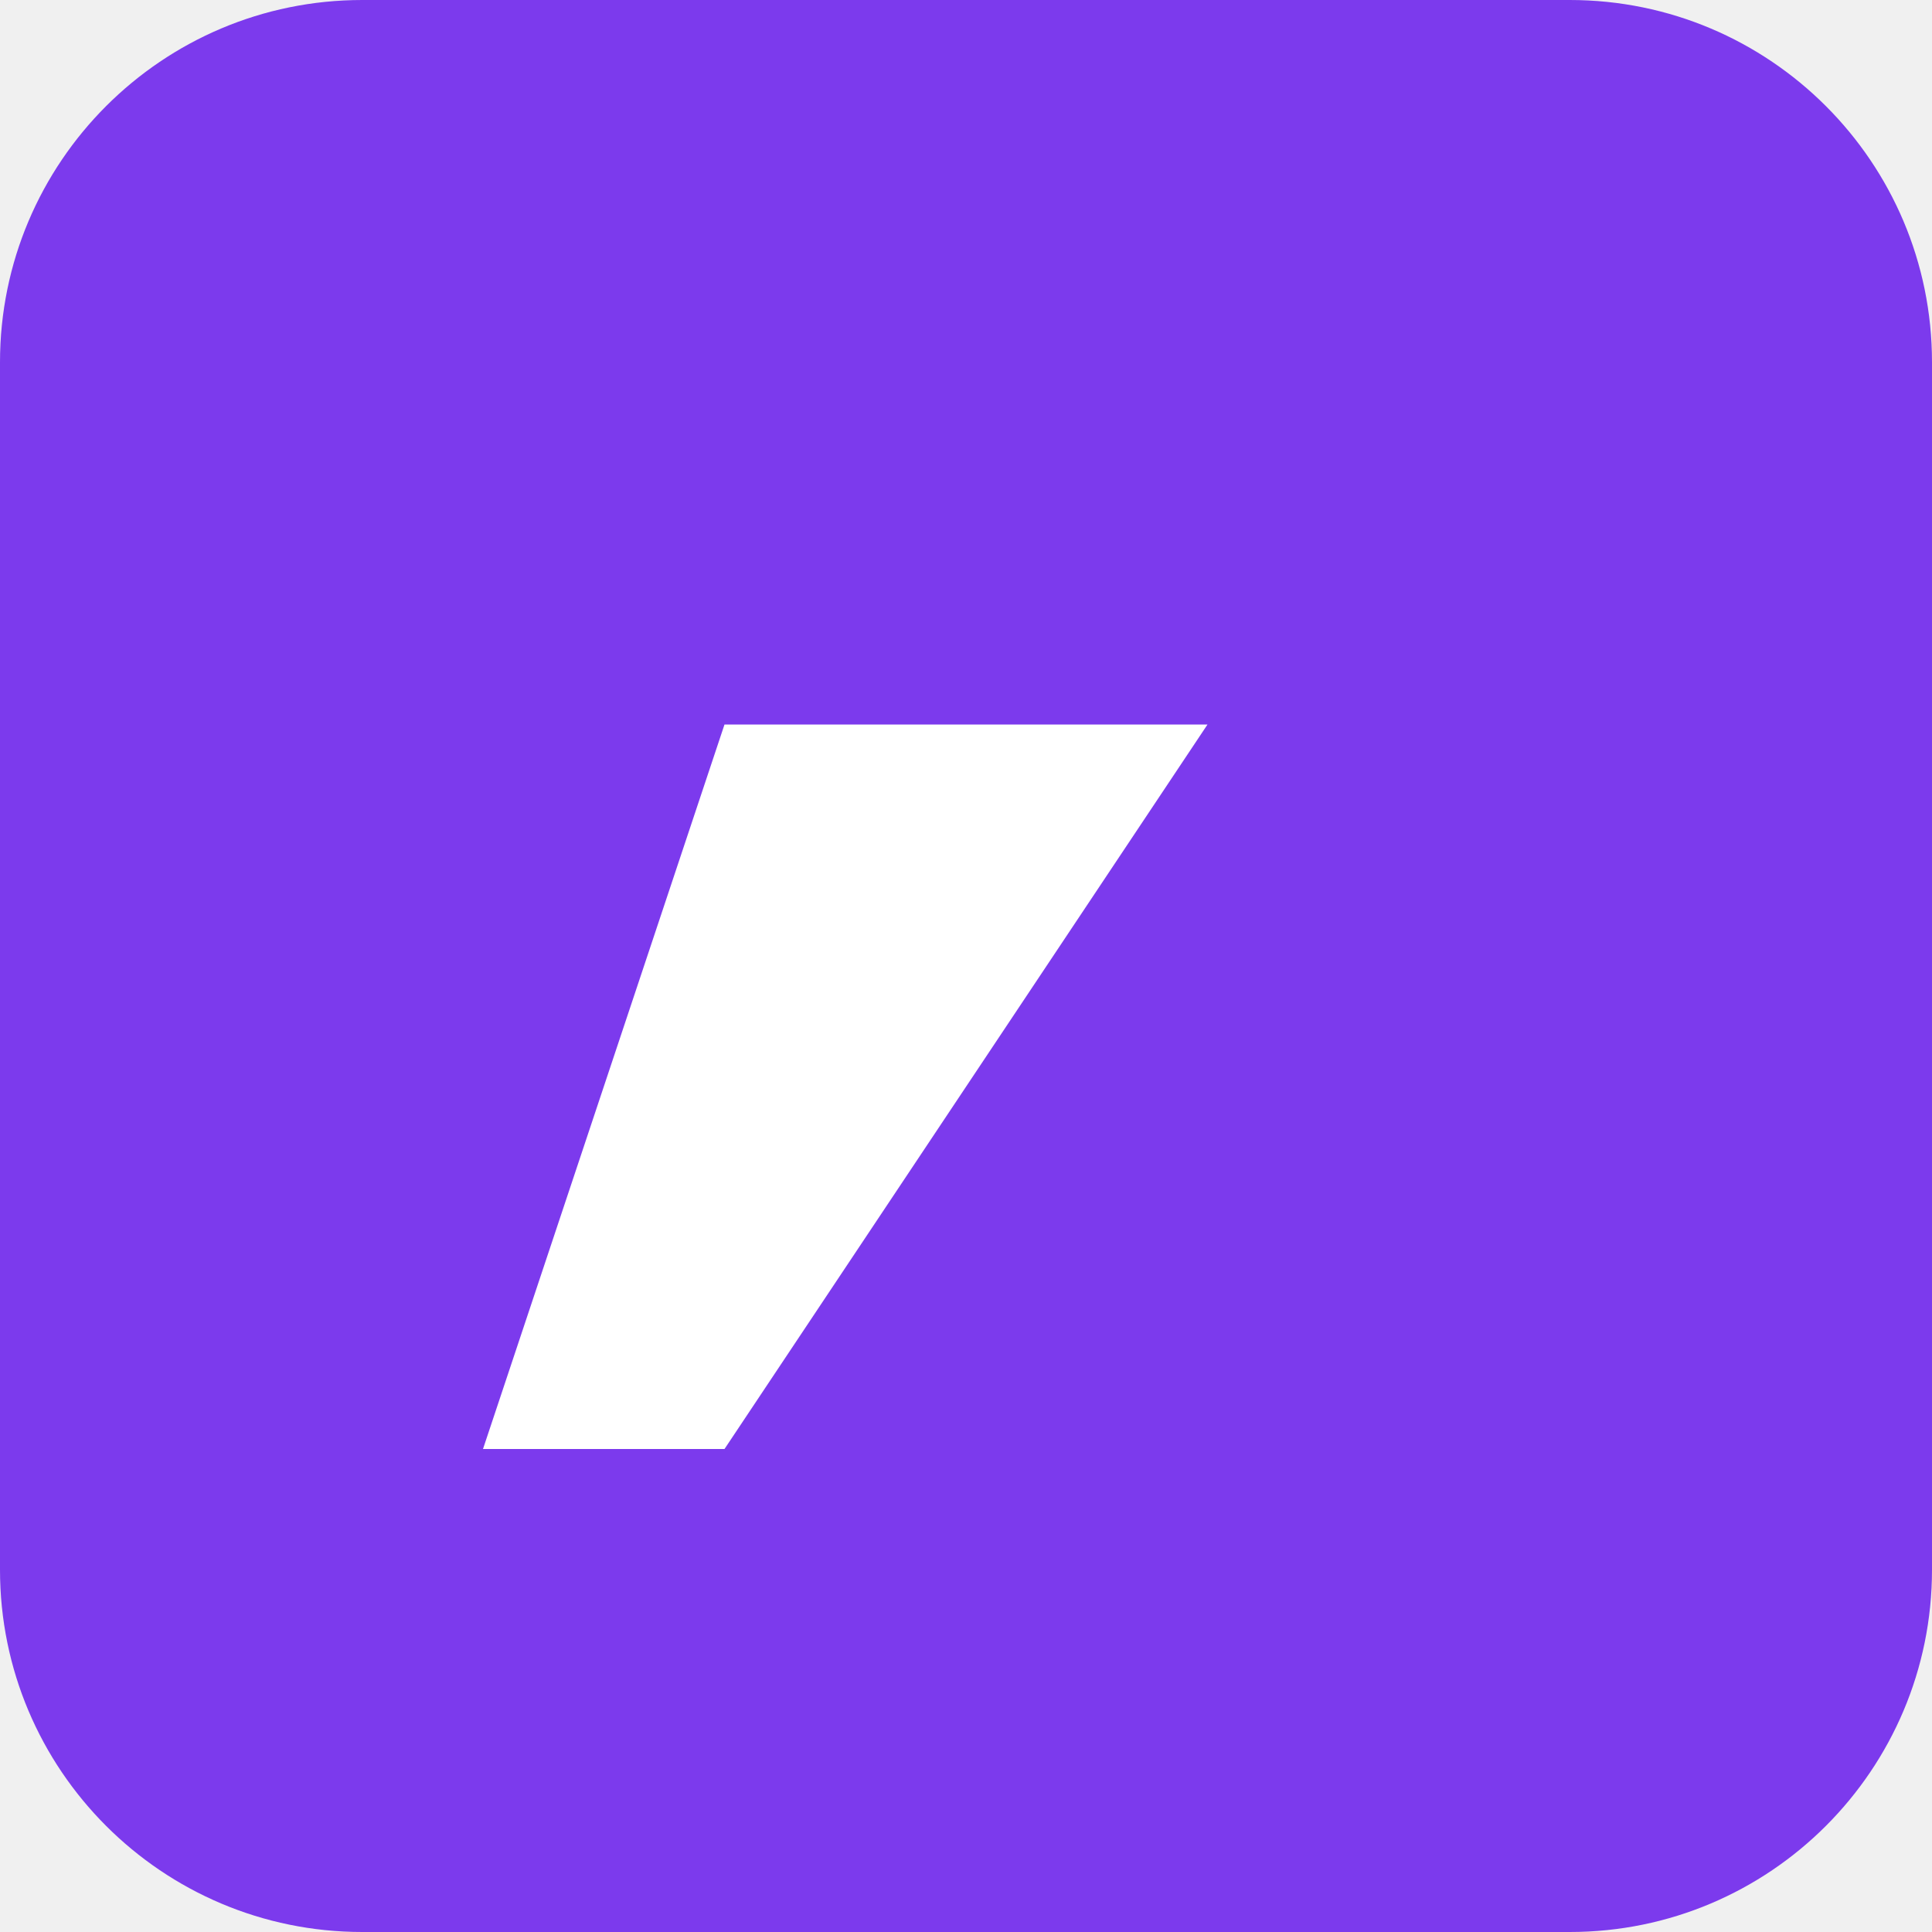
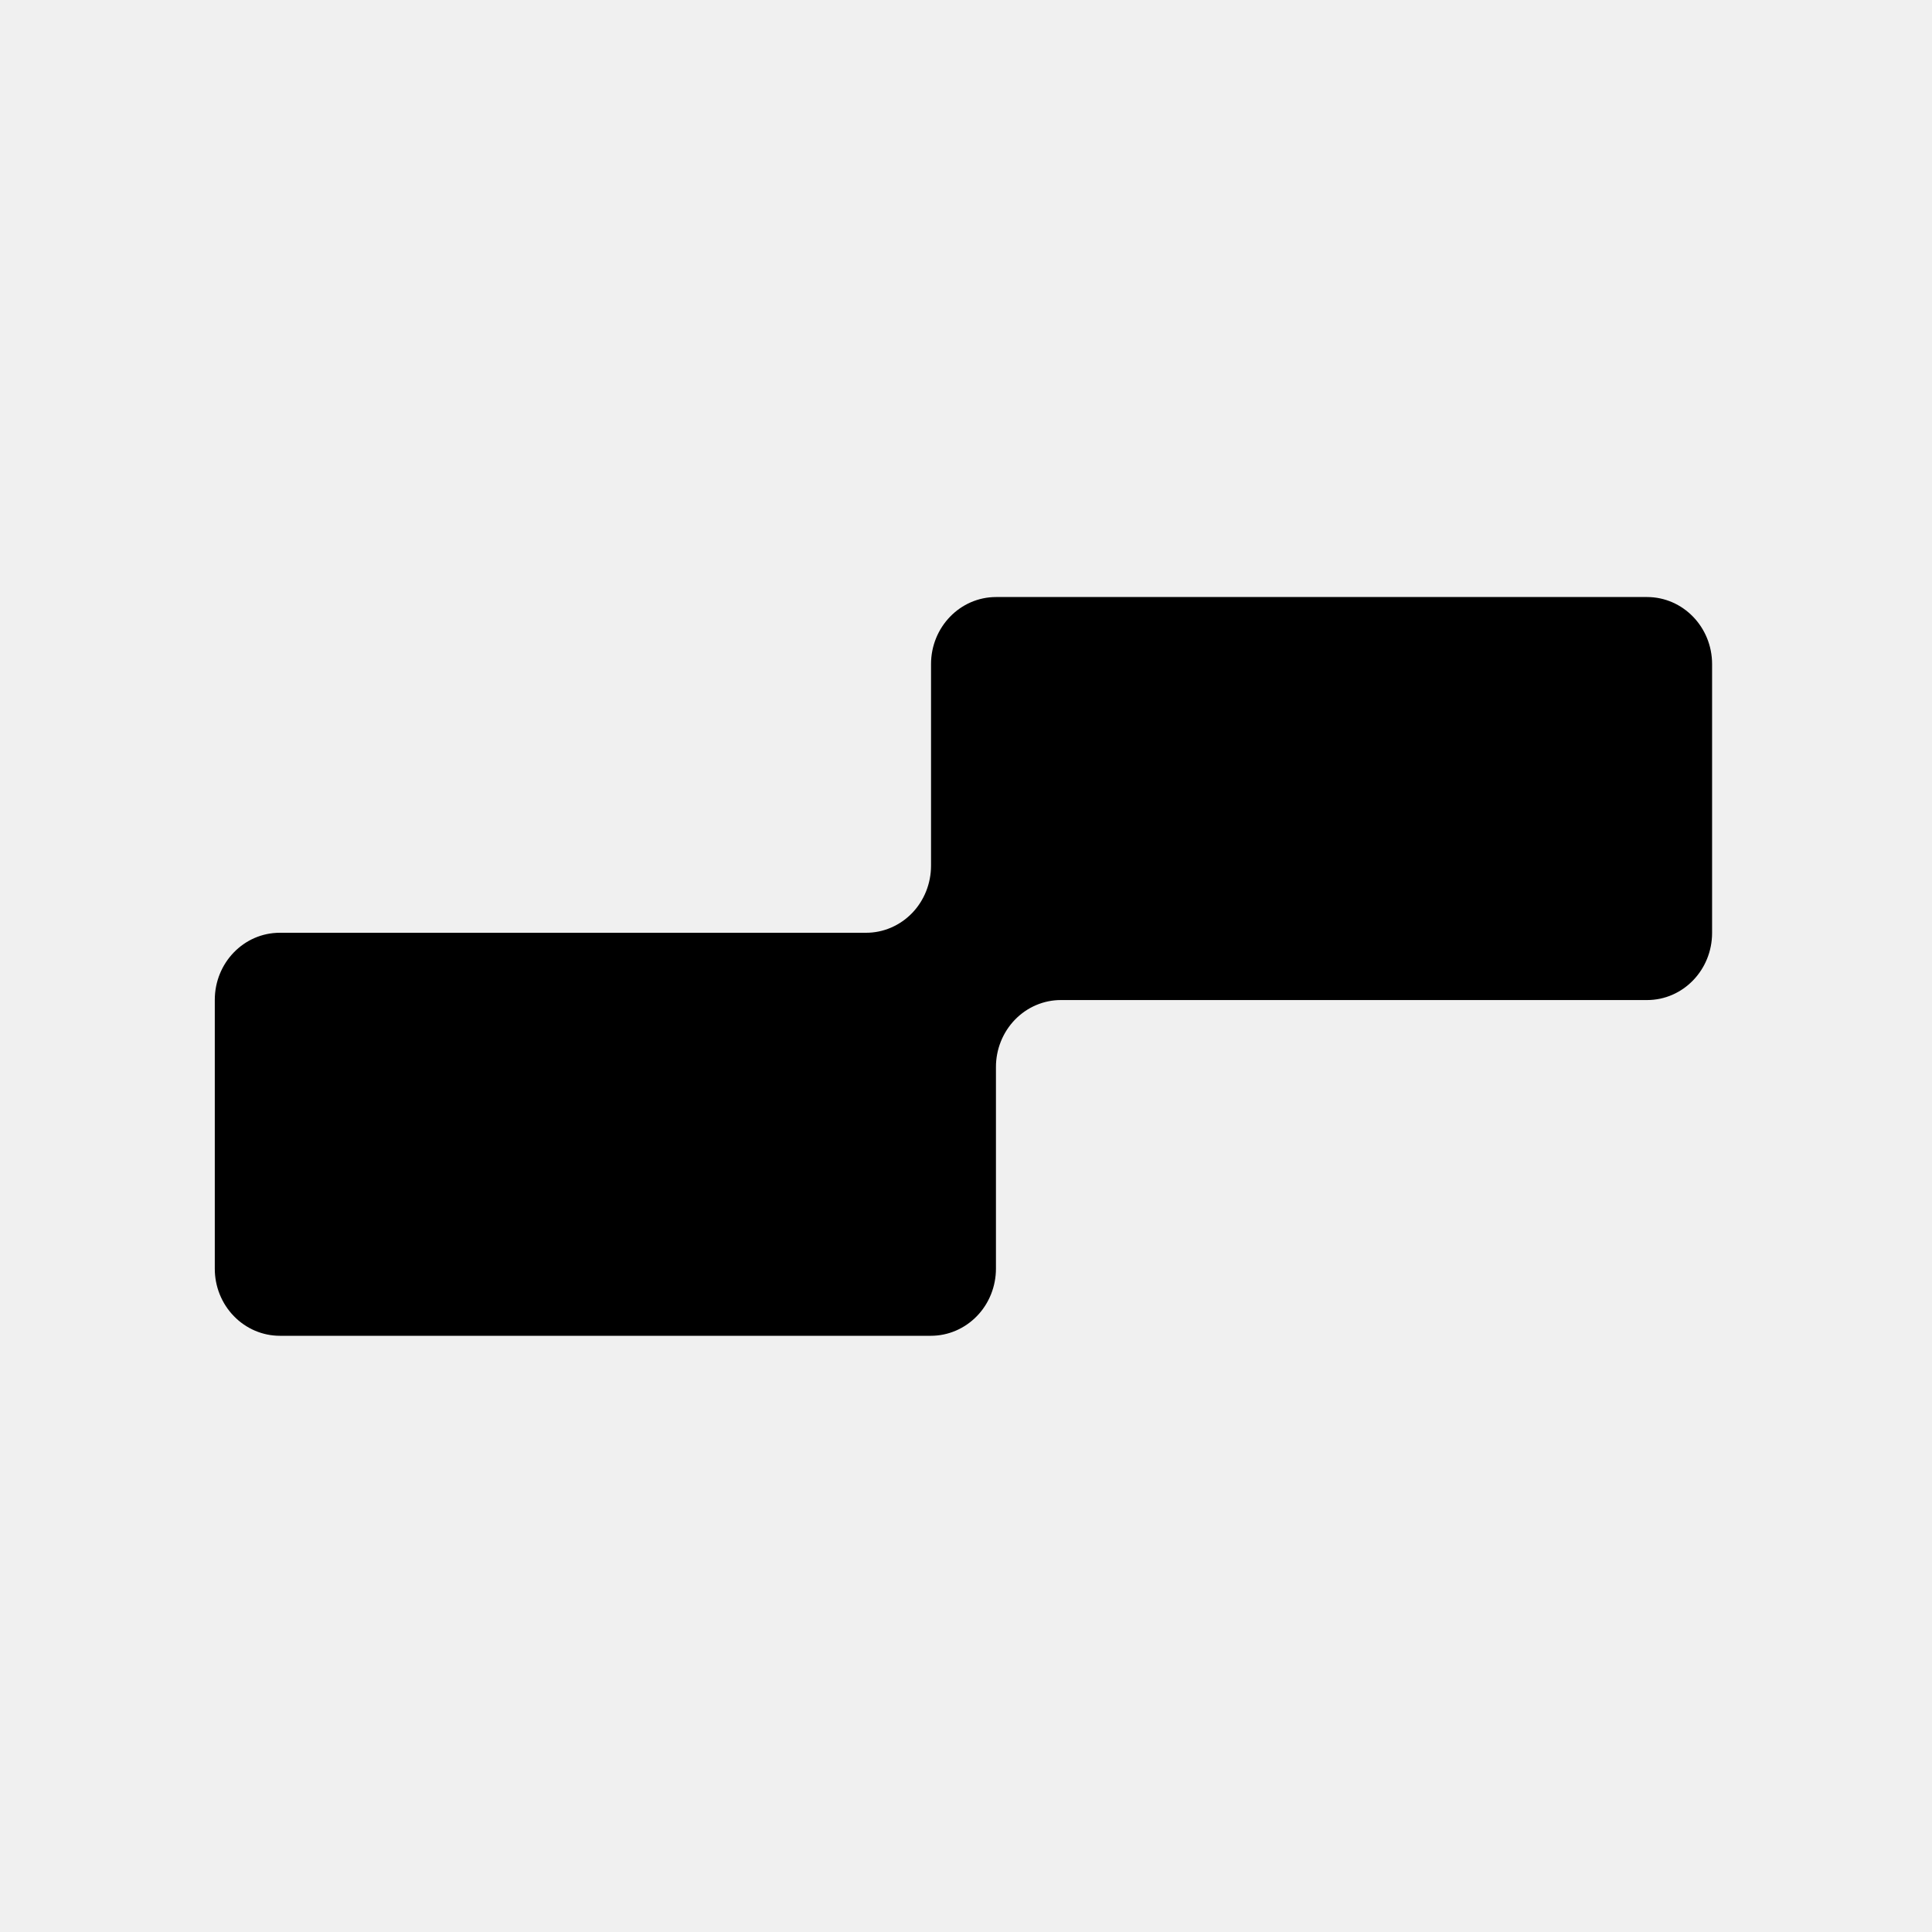
- <svg xmlns="http://www.w3.org/2000/svg" viewBox="0 0 32 32" fill="none">
-   <rect width="32" height="32" rx="6" fill="#7c3aed" />
-   <path d="M8 12h6l2 8-2-8h6l-8 12-2-8 2 8H8l4-12z" fill="#fff" />
+ <svg xmlns="http://www.w3.org/2000/svg" width="24" height="24" viewBox="0 0 40 40">
+   <path d="M34.103 12.361H20.623C19.878 12.361 19.276 12.984 19.276 13.75V17.922C19.276 18.291 19.135 18.645 18.882 18.906C18.629 19.166 18.287 19.313 17.929 19.312H5.793C5.048 19.312 4.447 19.935 4.447 20.701V26.266C4.446 26.634 4.589 26.989 4.841 27.248C5.093 27.509 5.437 27.656 5.793 27.656H19.273C19.631 27.656 19.973 27.509 20.226 27.248C20.478 26.989 20.62 26.634 20.62 26.266V22.094C20.619 21.726 20.761 21.372 21.014 21.111C21.267 20.85 21.61 20.704 21.967 20.705H34.1C34.846 20.705 35.447 20.081 35.447 19.315V13.75C35.447 12.981 34.842 12.361 34.1 12.361H34.103Z" fill="currentColor" />
</svg>
